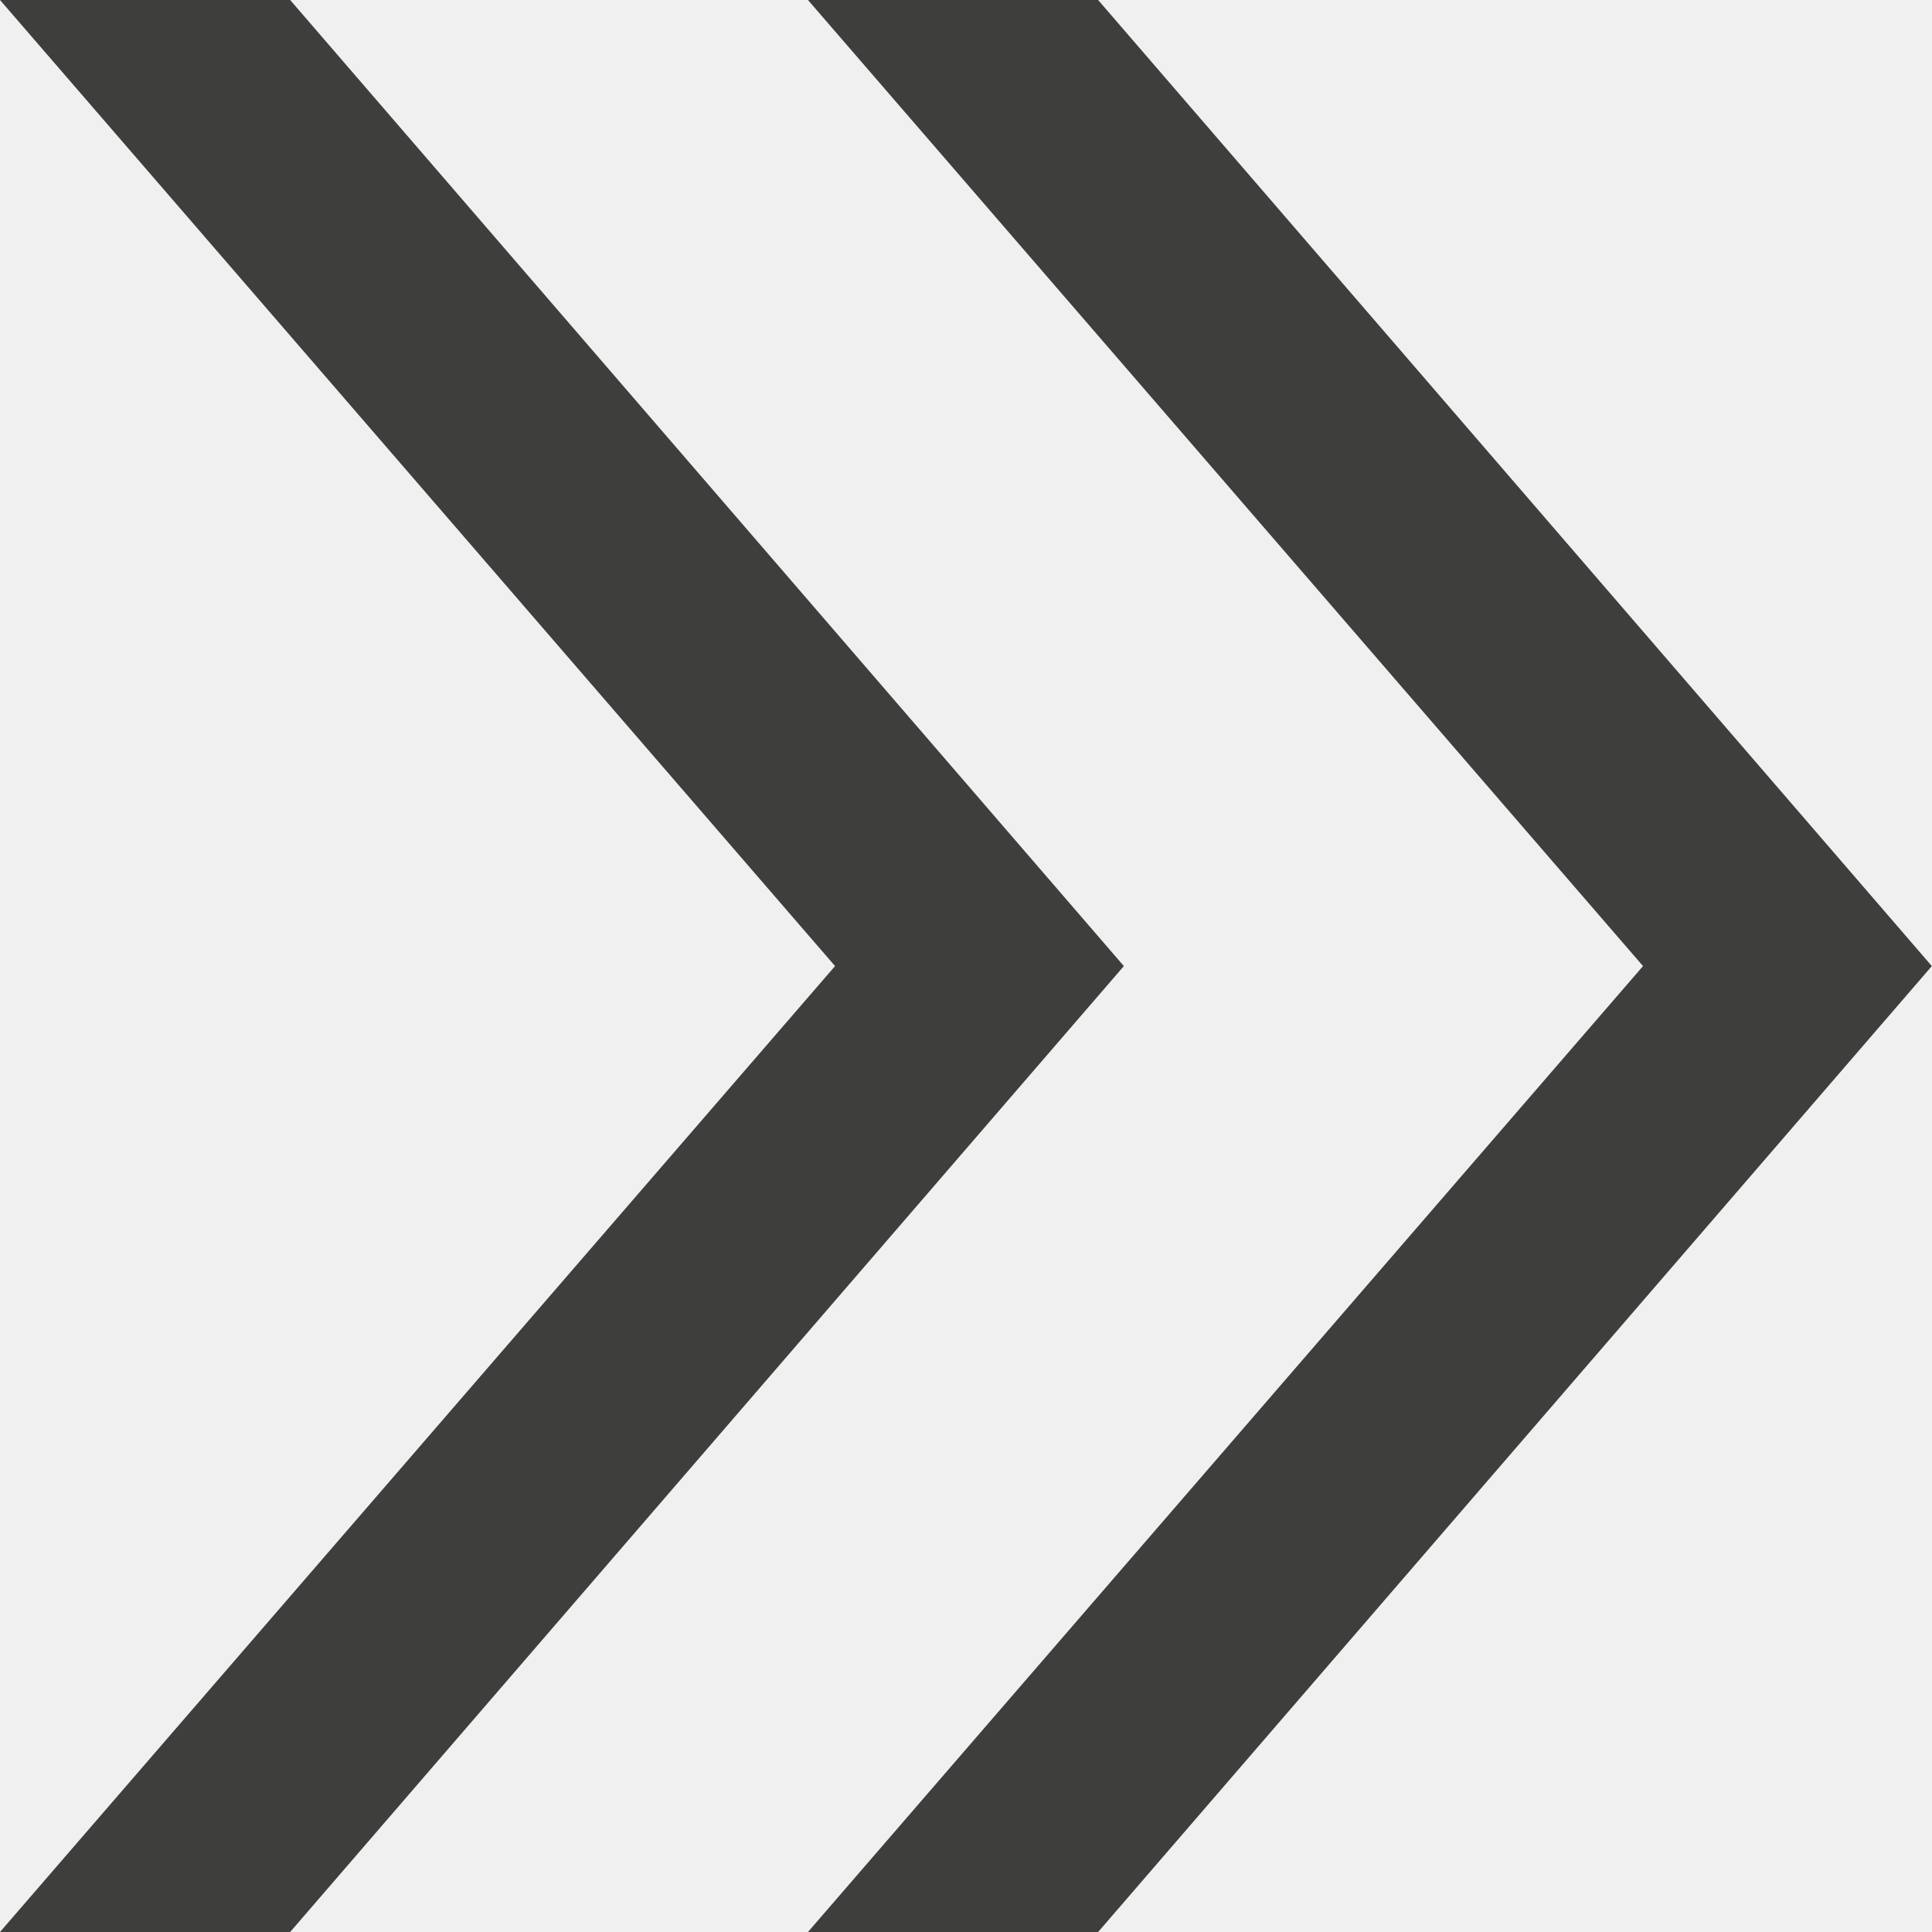
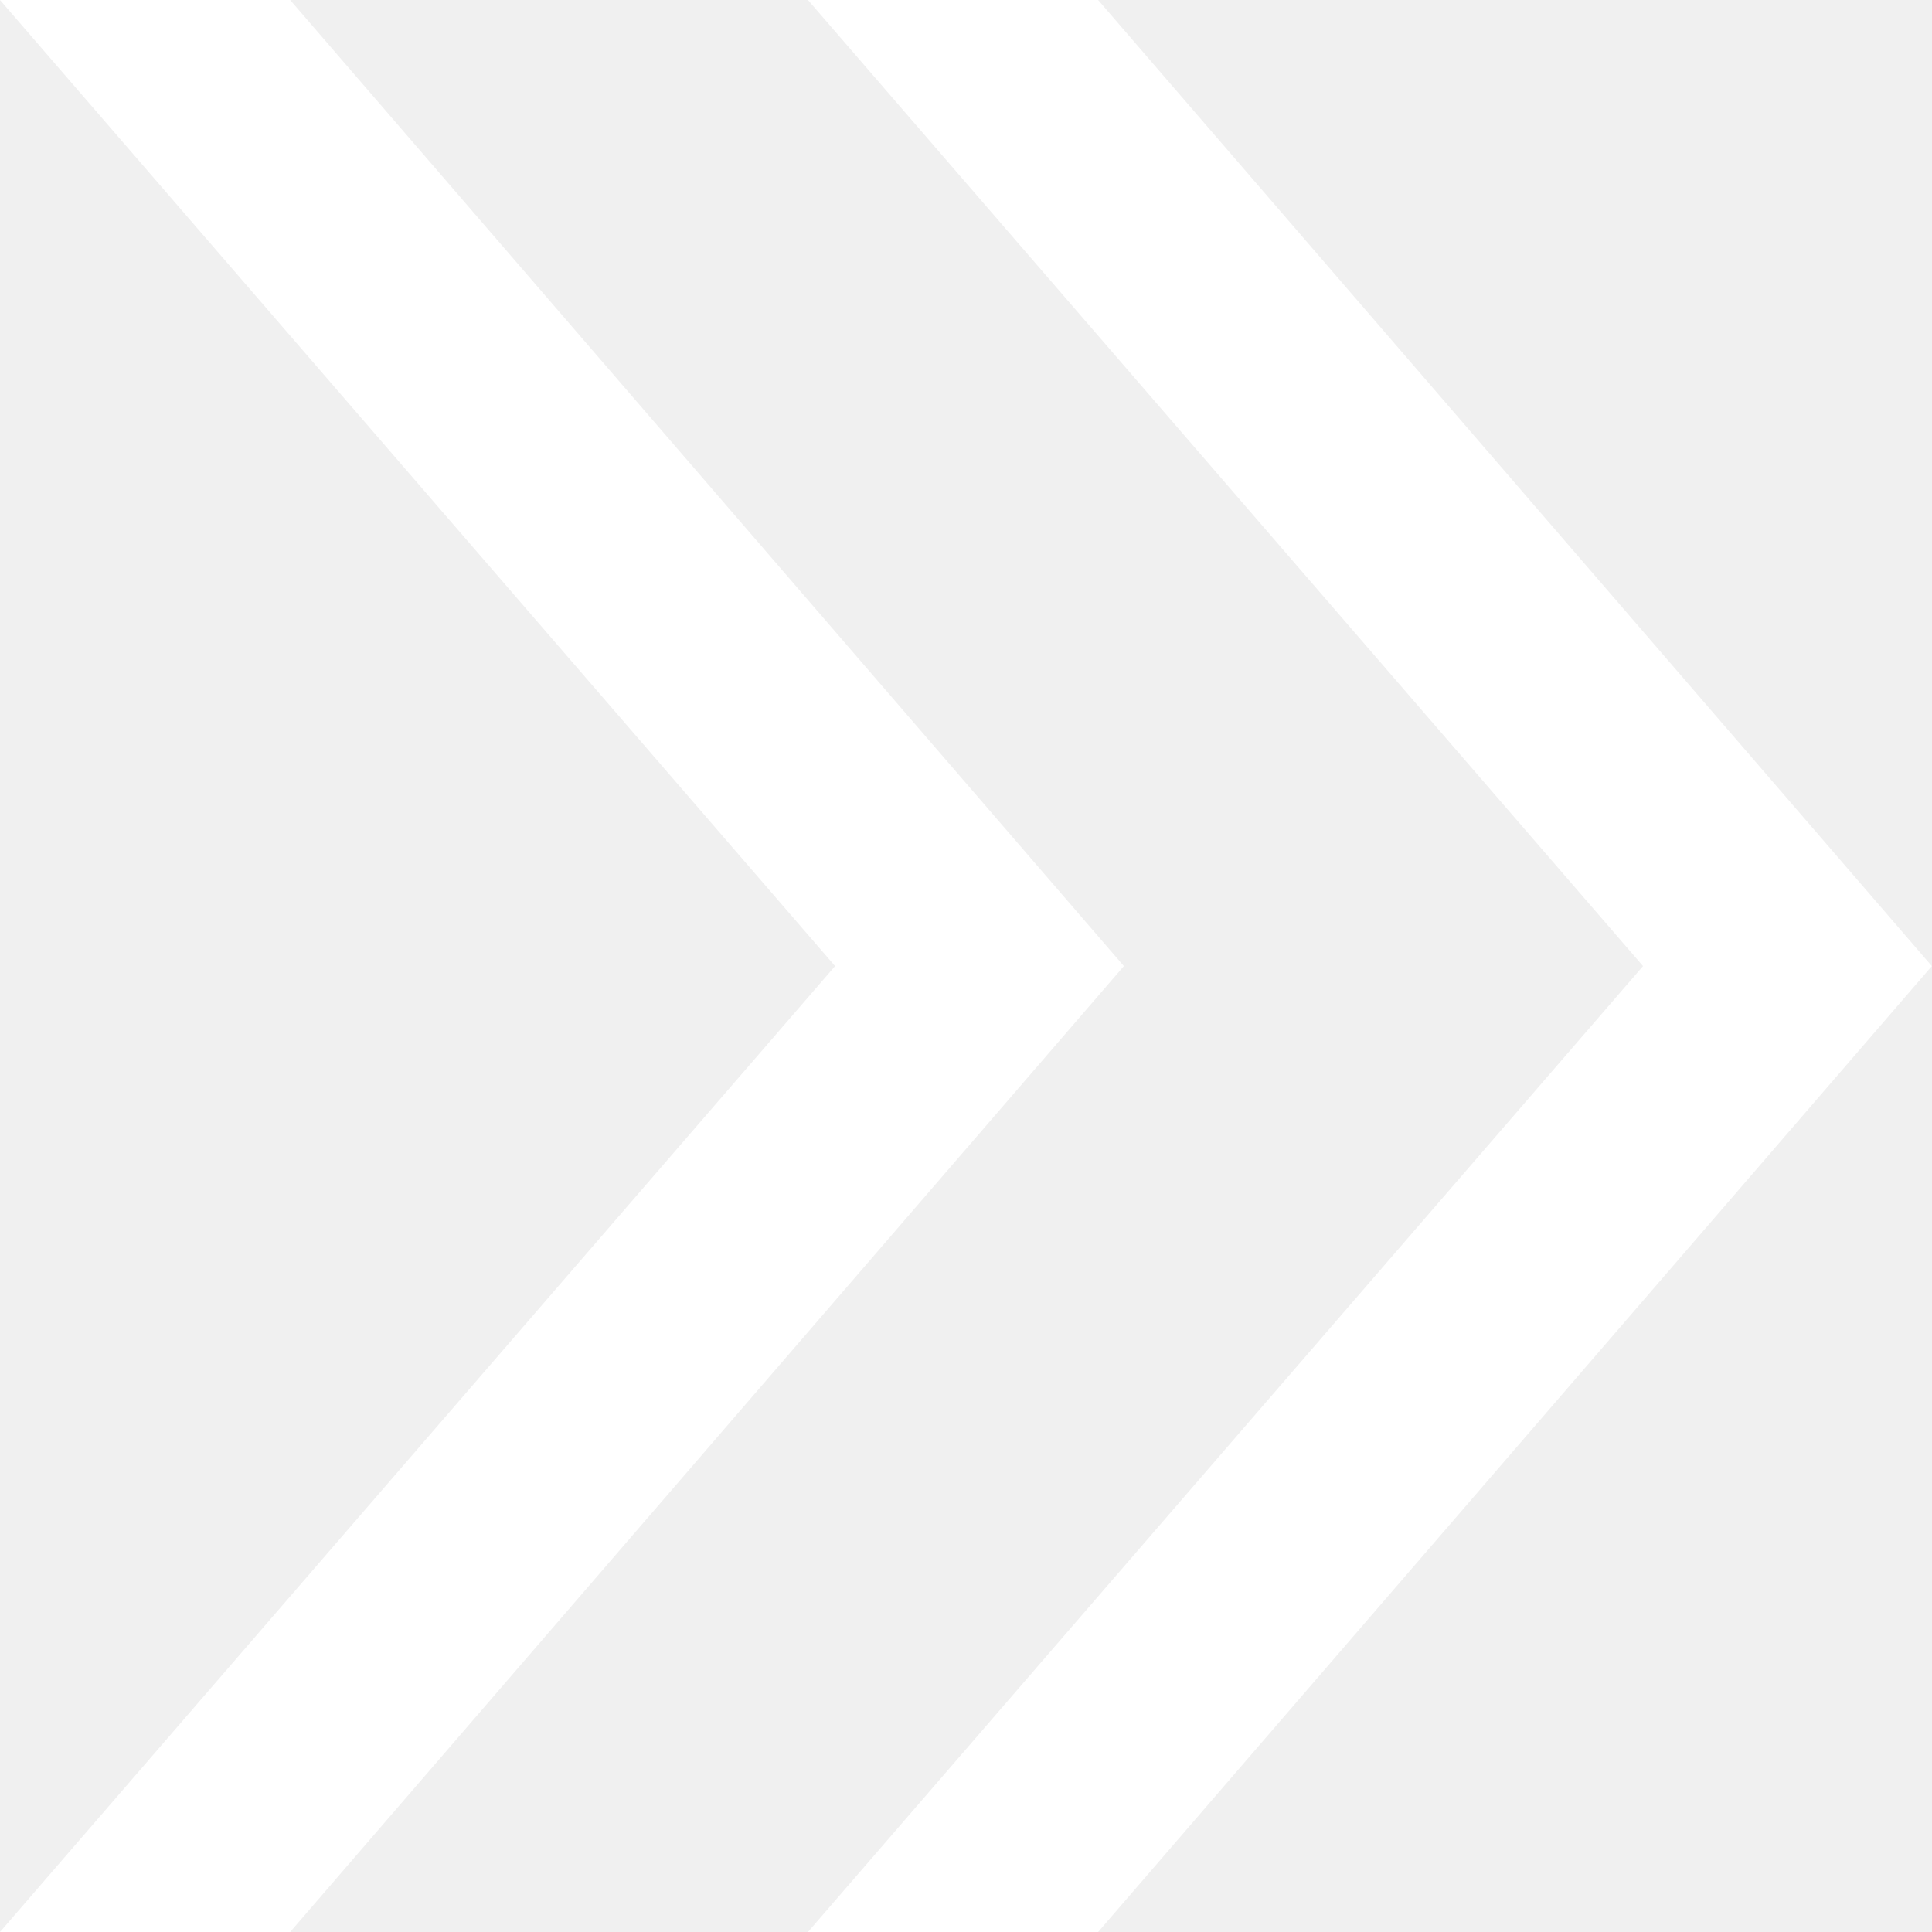
<svg xmlns="http://www.w3.org/2000/svg" id="Layer_1" data-name="Layer 1" viewBox="0 0 113.38 113.39">
  <defs>
-     <style>.cls-1{fill:#3e3f3c;}</style>
+     <style>.cls-1{fill:white;}</style>
  </defs>
  <polygon class="cls-1" points="113.38 56.7 64.45 113.39 47.42 113.39 96.43 56.7 47.42 0 64.45 0 113.38 56.7" />
  <polygon class="cls-1" points="65.96 56.7 17.03 113.39 0 113.39 49.01 56.7 0 0 17.03 0 65.96 56.7" />
</svg>
